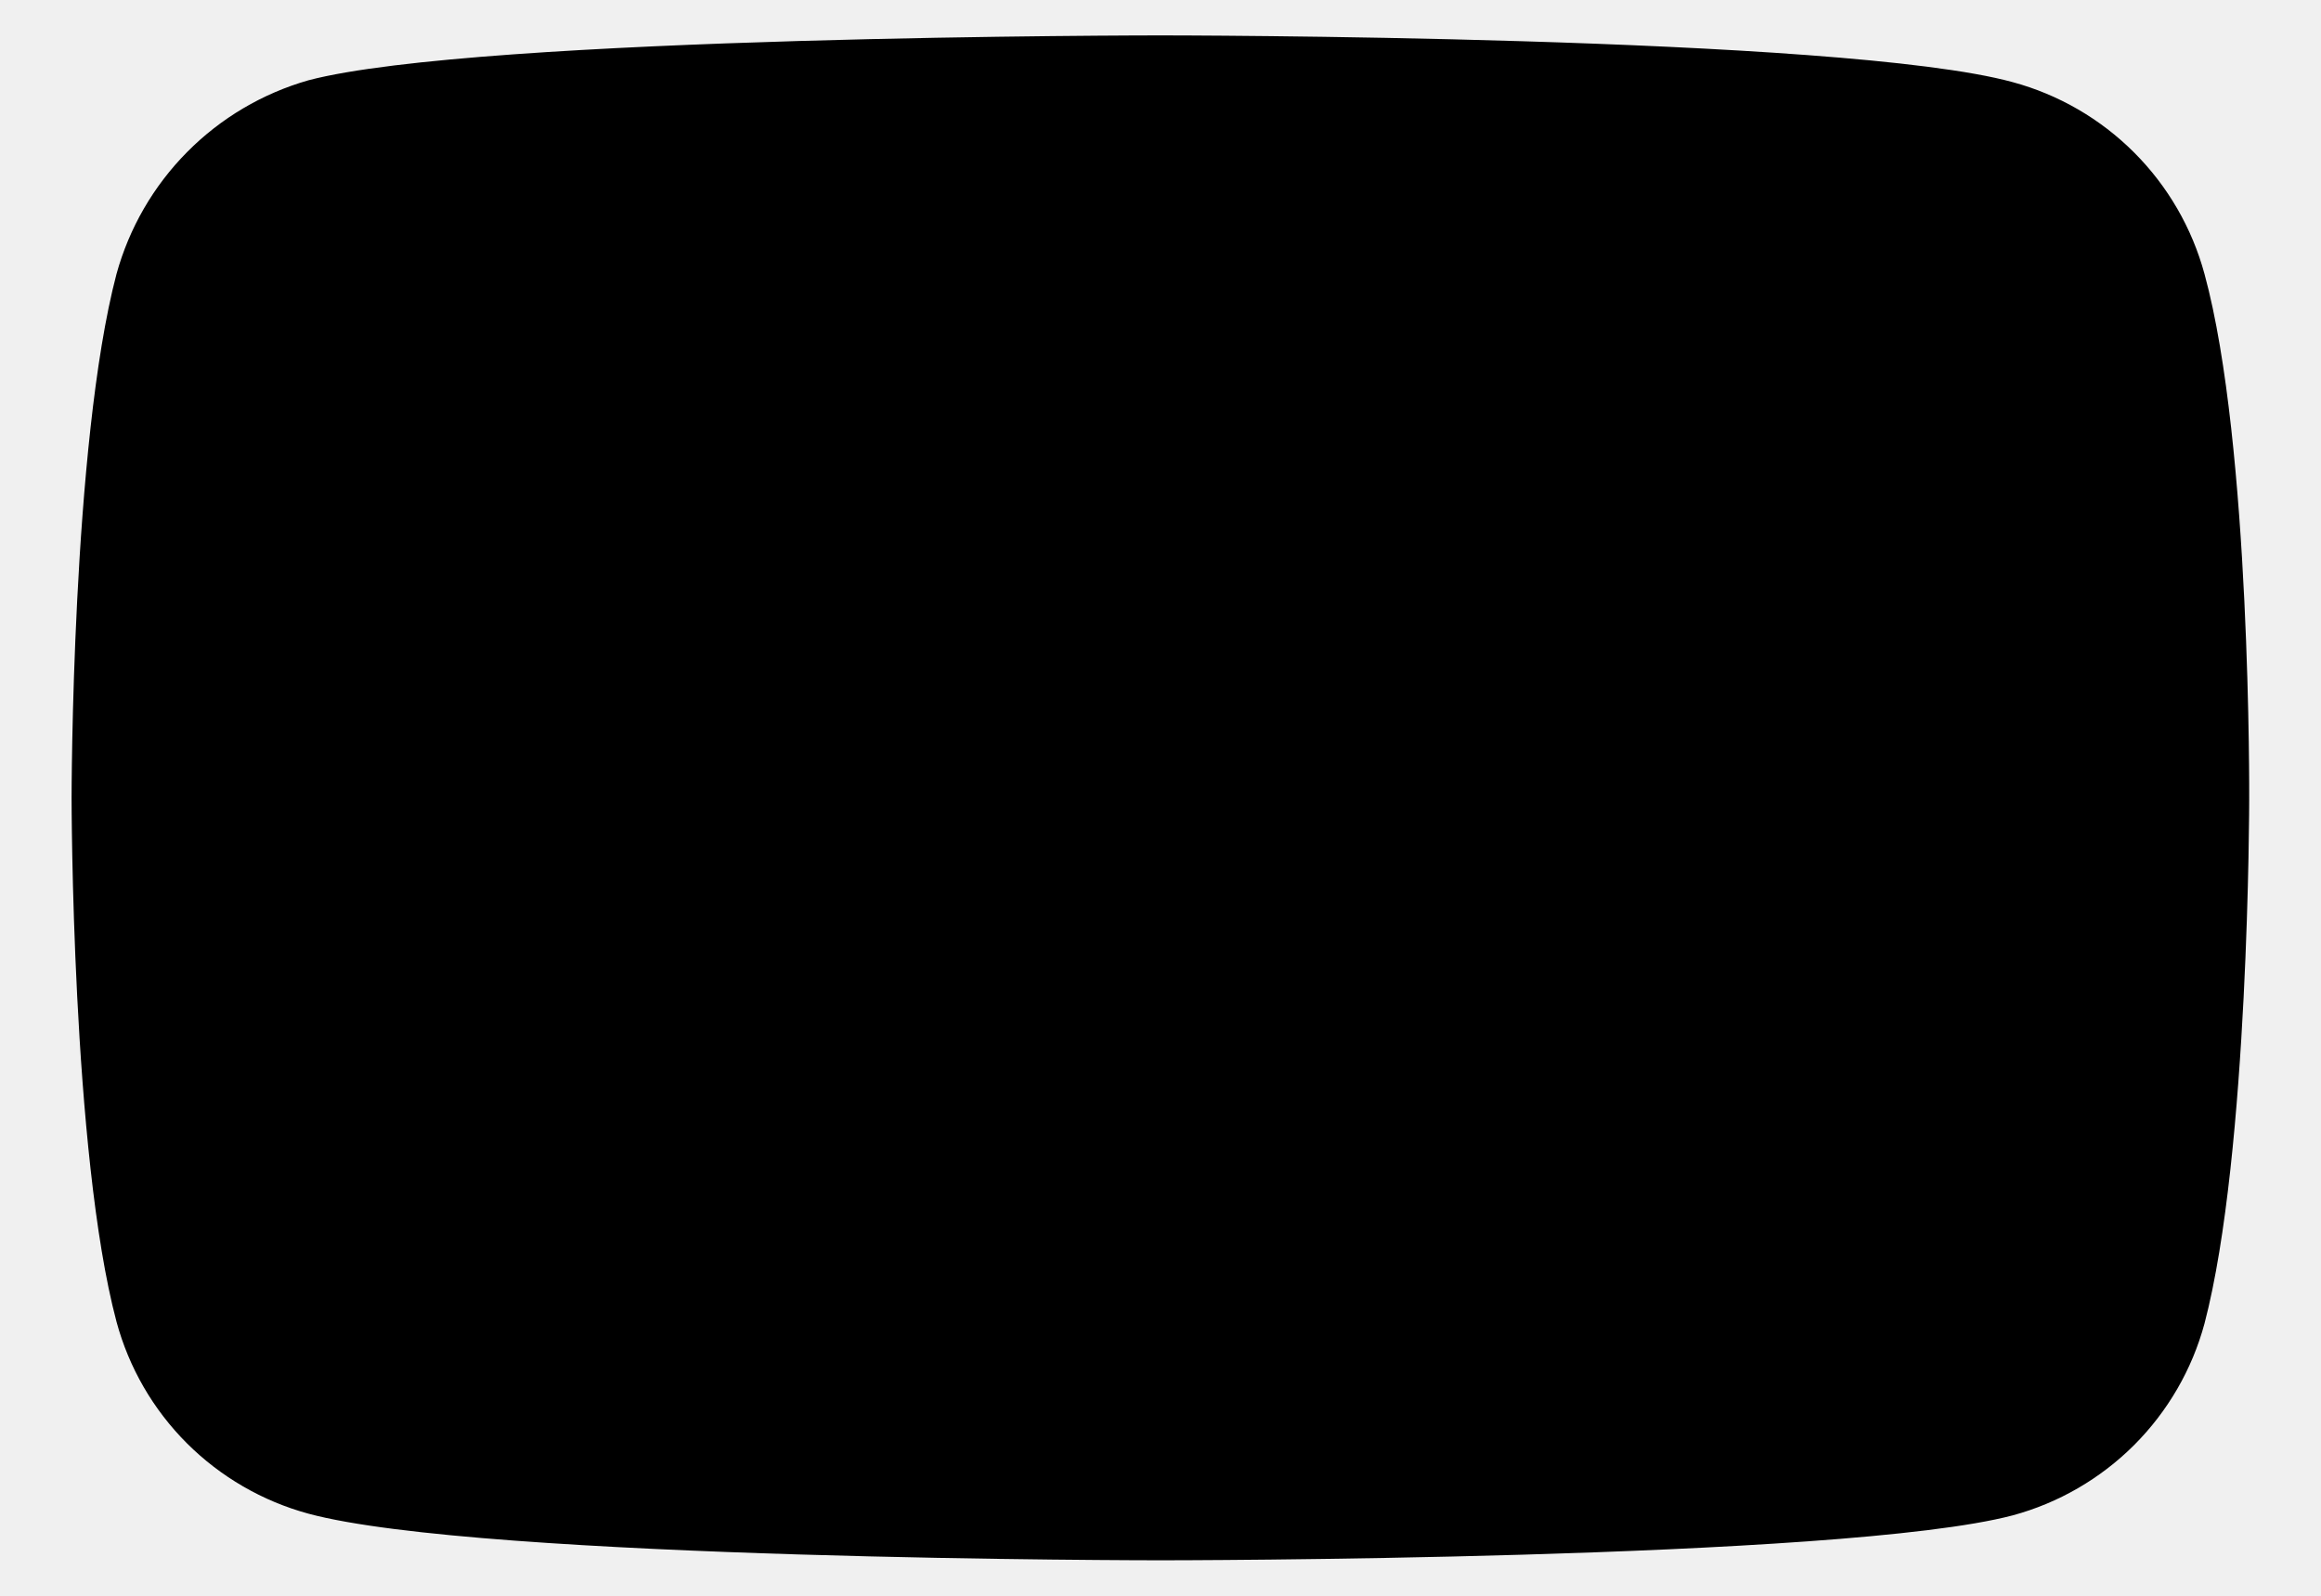
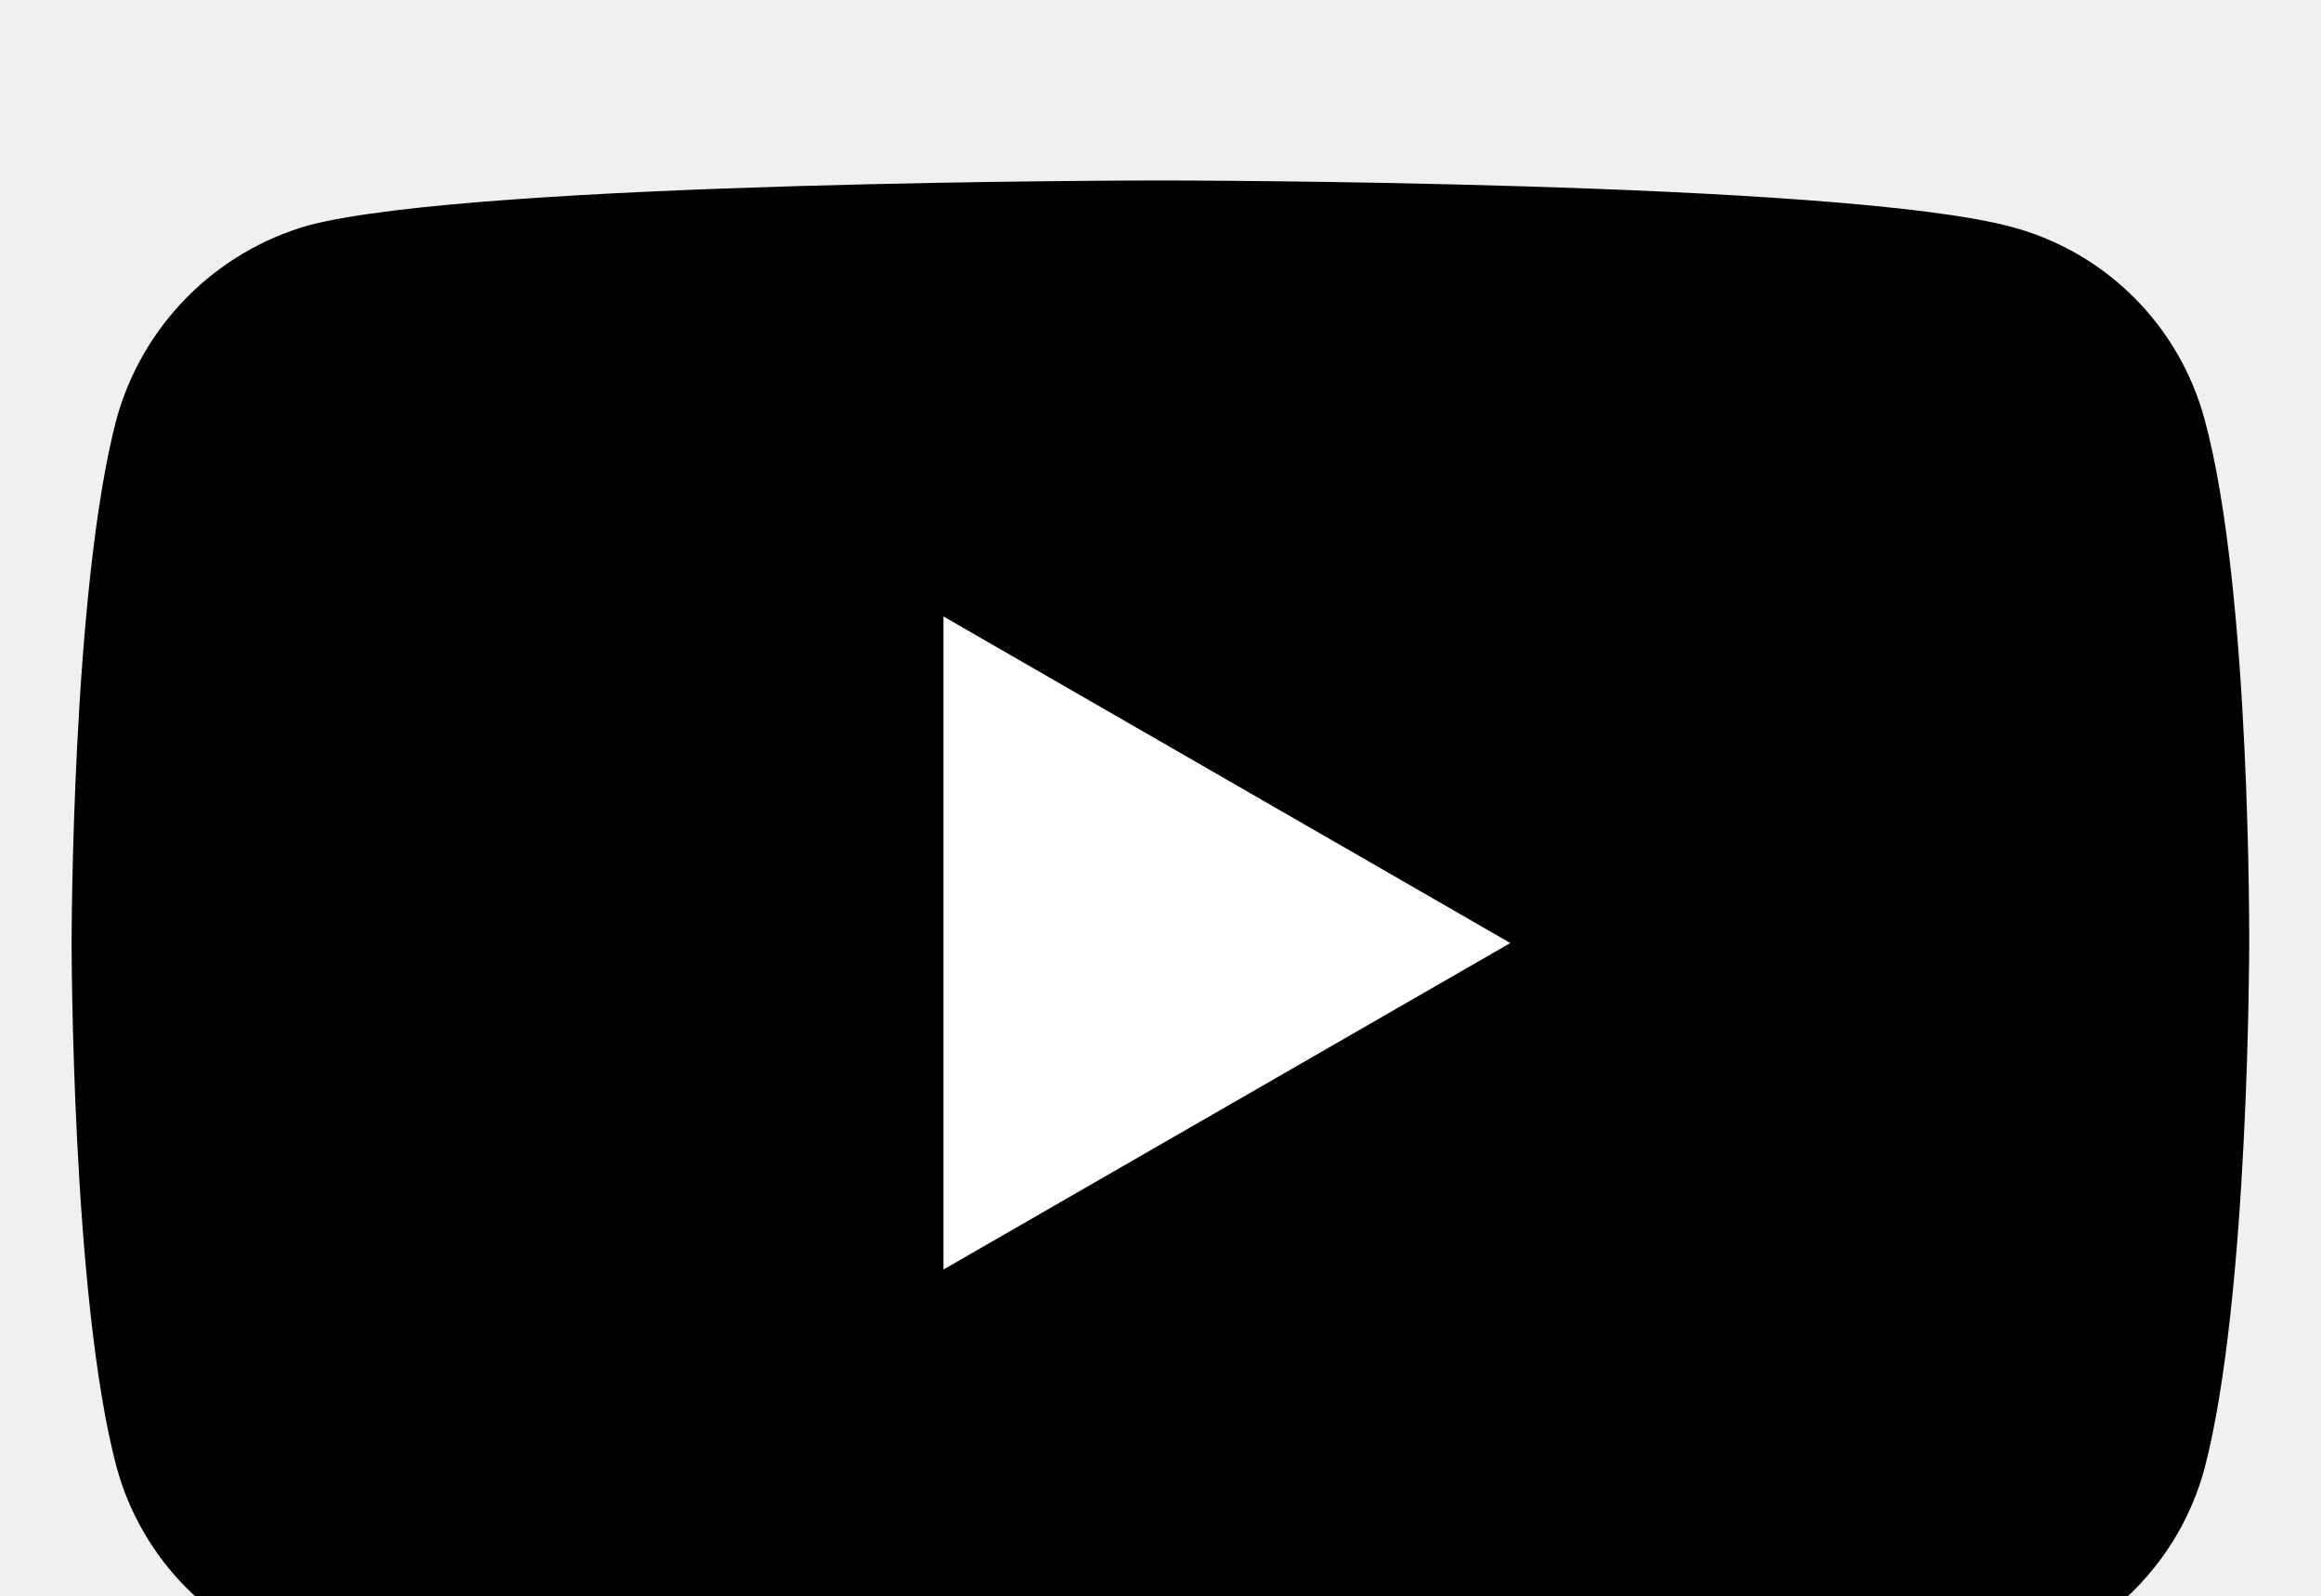
- <svg xmlns="http://www.w3.org/2000/svg" width="32" height="22" viewBox="0 0 32 22" fill="none">
+ <svg xmlns="http://www.w3.org/2000/svg" width="32" height="22" viewBox="0 0 32 18" fill="none">
  <path d="M30.394 3.778C30.222 3.144 29.888 2.567 29.423 2.102C28.959 1.638 28.381 1.303 27.748 1.132C25.398 0.488 16 0.488 16 0.488C16 0.488 6.602 0.488 4.252 1.107C3.619 1.288 3.043 1.628 2.58 2.096C2.116 2.564 1.781 3.143 1.606 3.778C0.987 6.127 0.987 11 0.987 11C0.987 11 0.987 15.897 1.606 18.221C1.777 18.855 2.112 19.433 2.576 19.897C3.041 20.361 3.619 20.696 4.252 20.868C6.627 21.511 16 21.511 16 21.511C16 21.511 25.398 21.511 27.748 20.892C28.381 20.721 28.959 20.386 29.424 19.922C29.888 19.457 30.223 18.88 30.394 18.246C31.01 15.897 31.01 11.025 31.01 11.025C31.01 11.025 31.037 6.128 30.394 3.778Z" fill="black" />
+   <path d="M20.823 11.001L13.008 6.499V15.502L20.823 11.001Z" fill="white" />
</svg>
